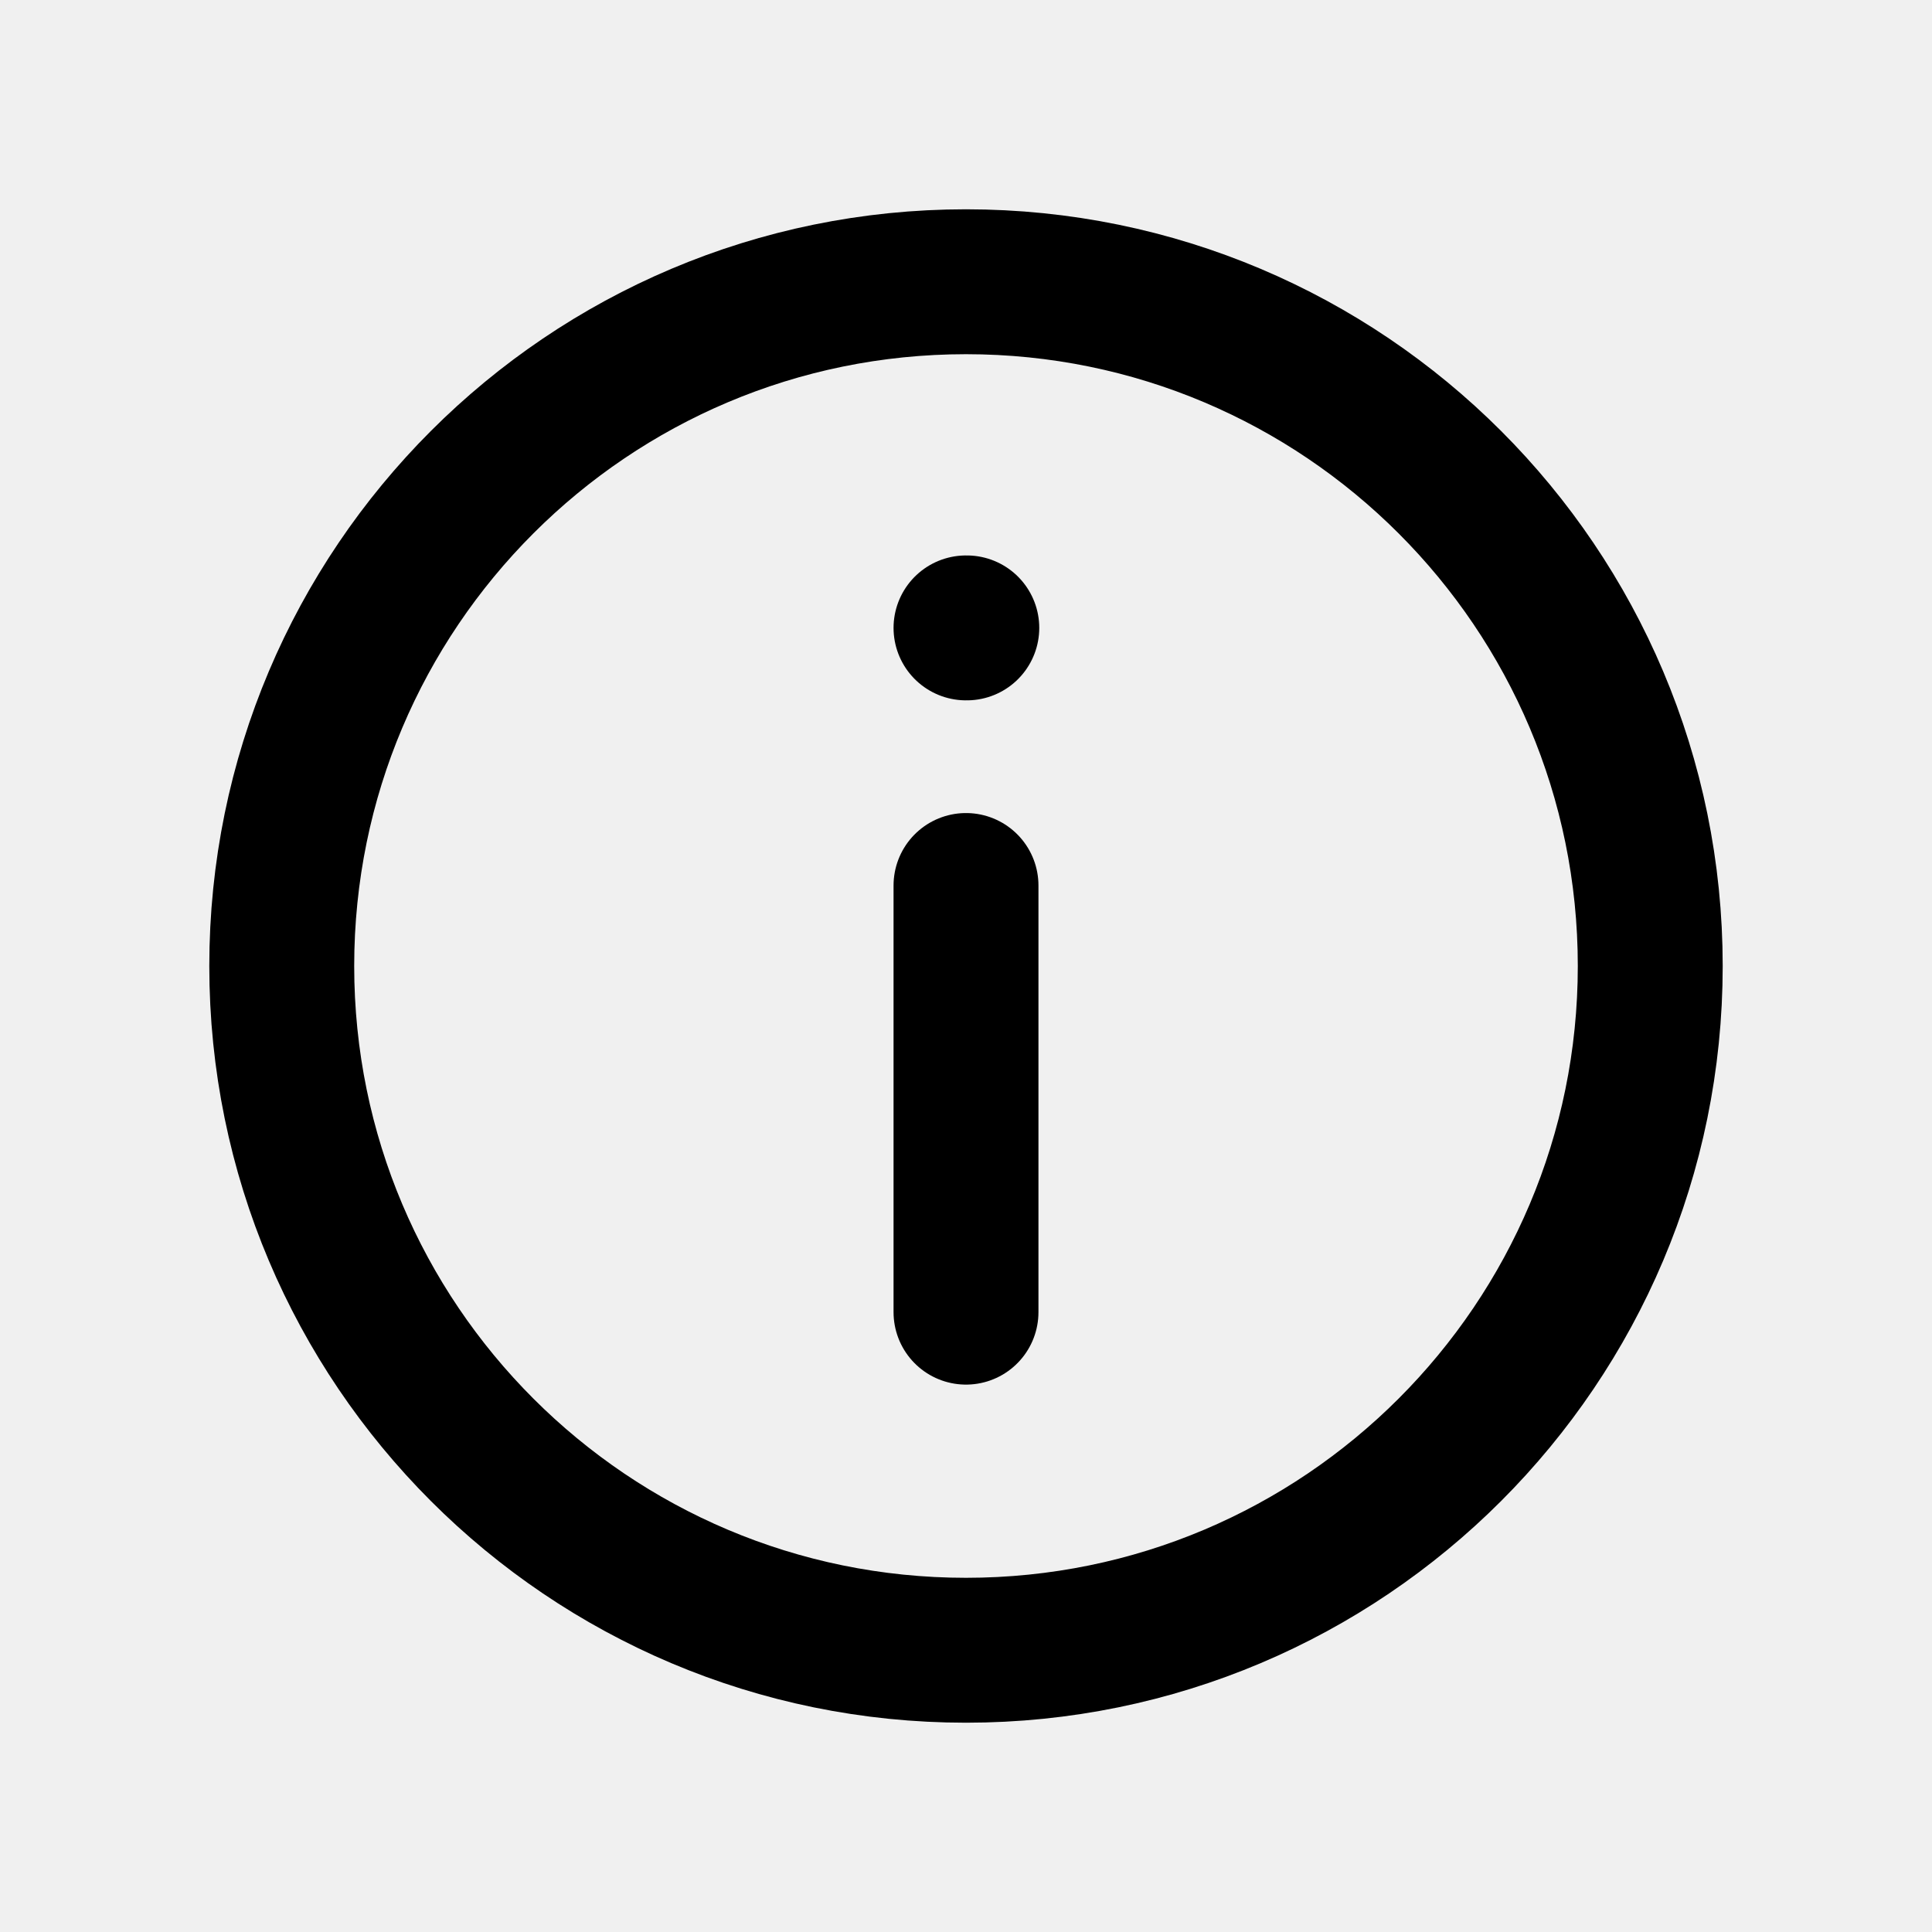
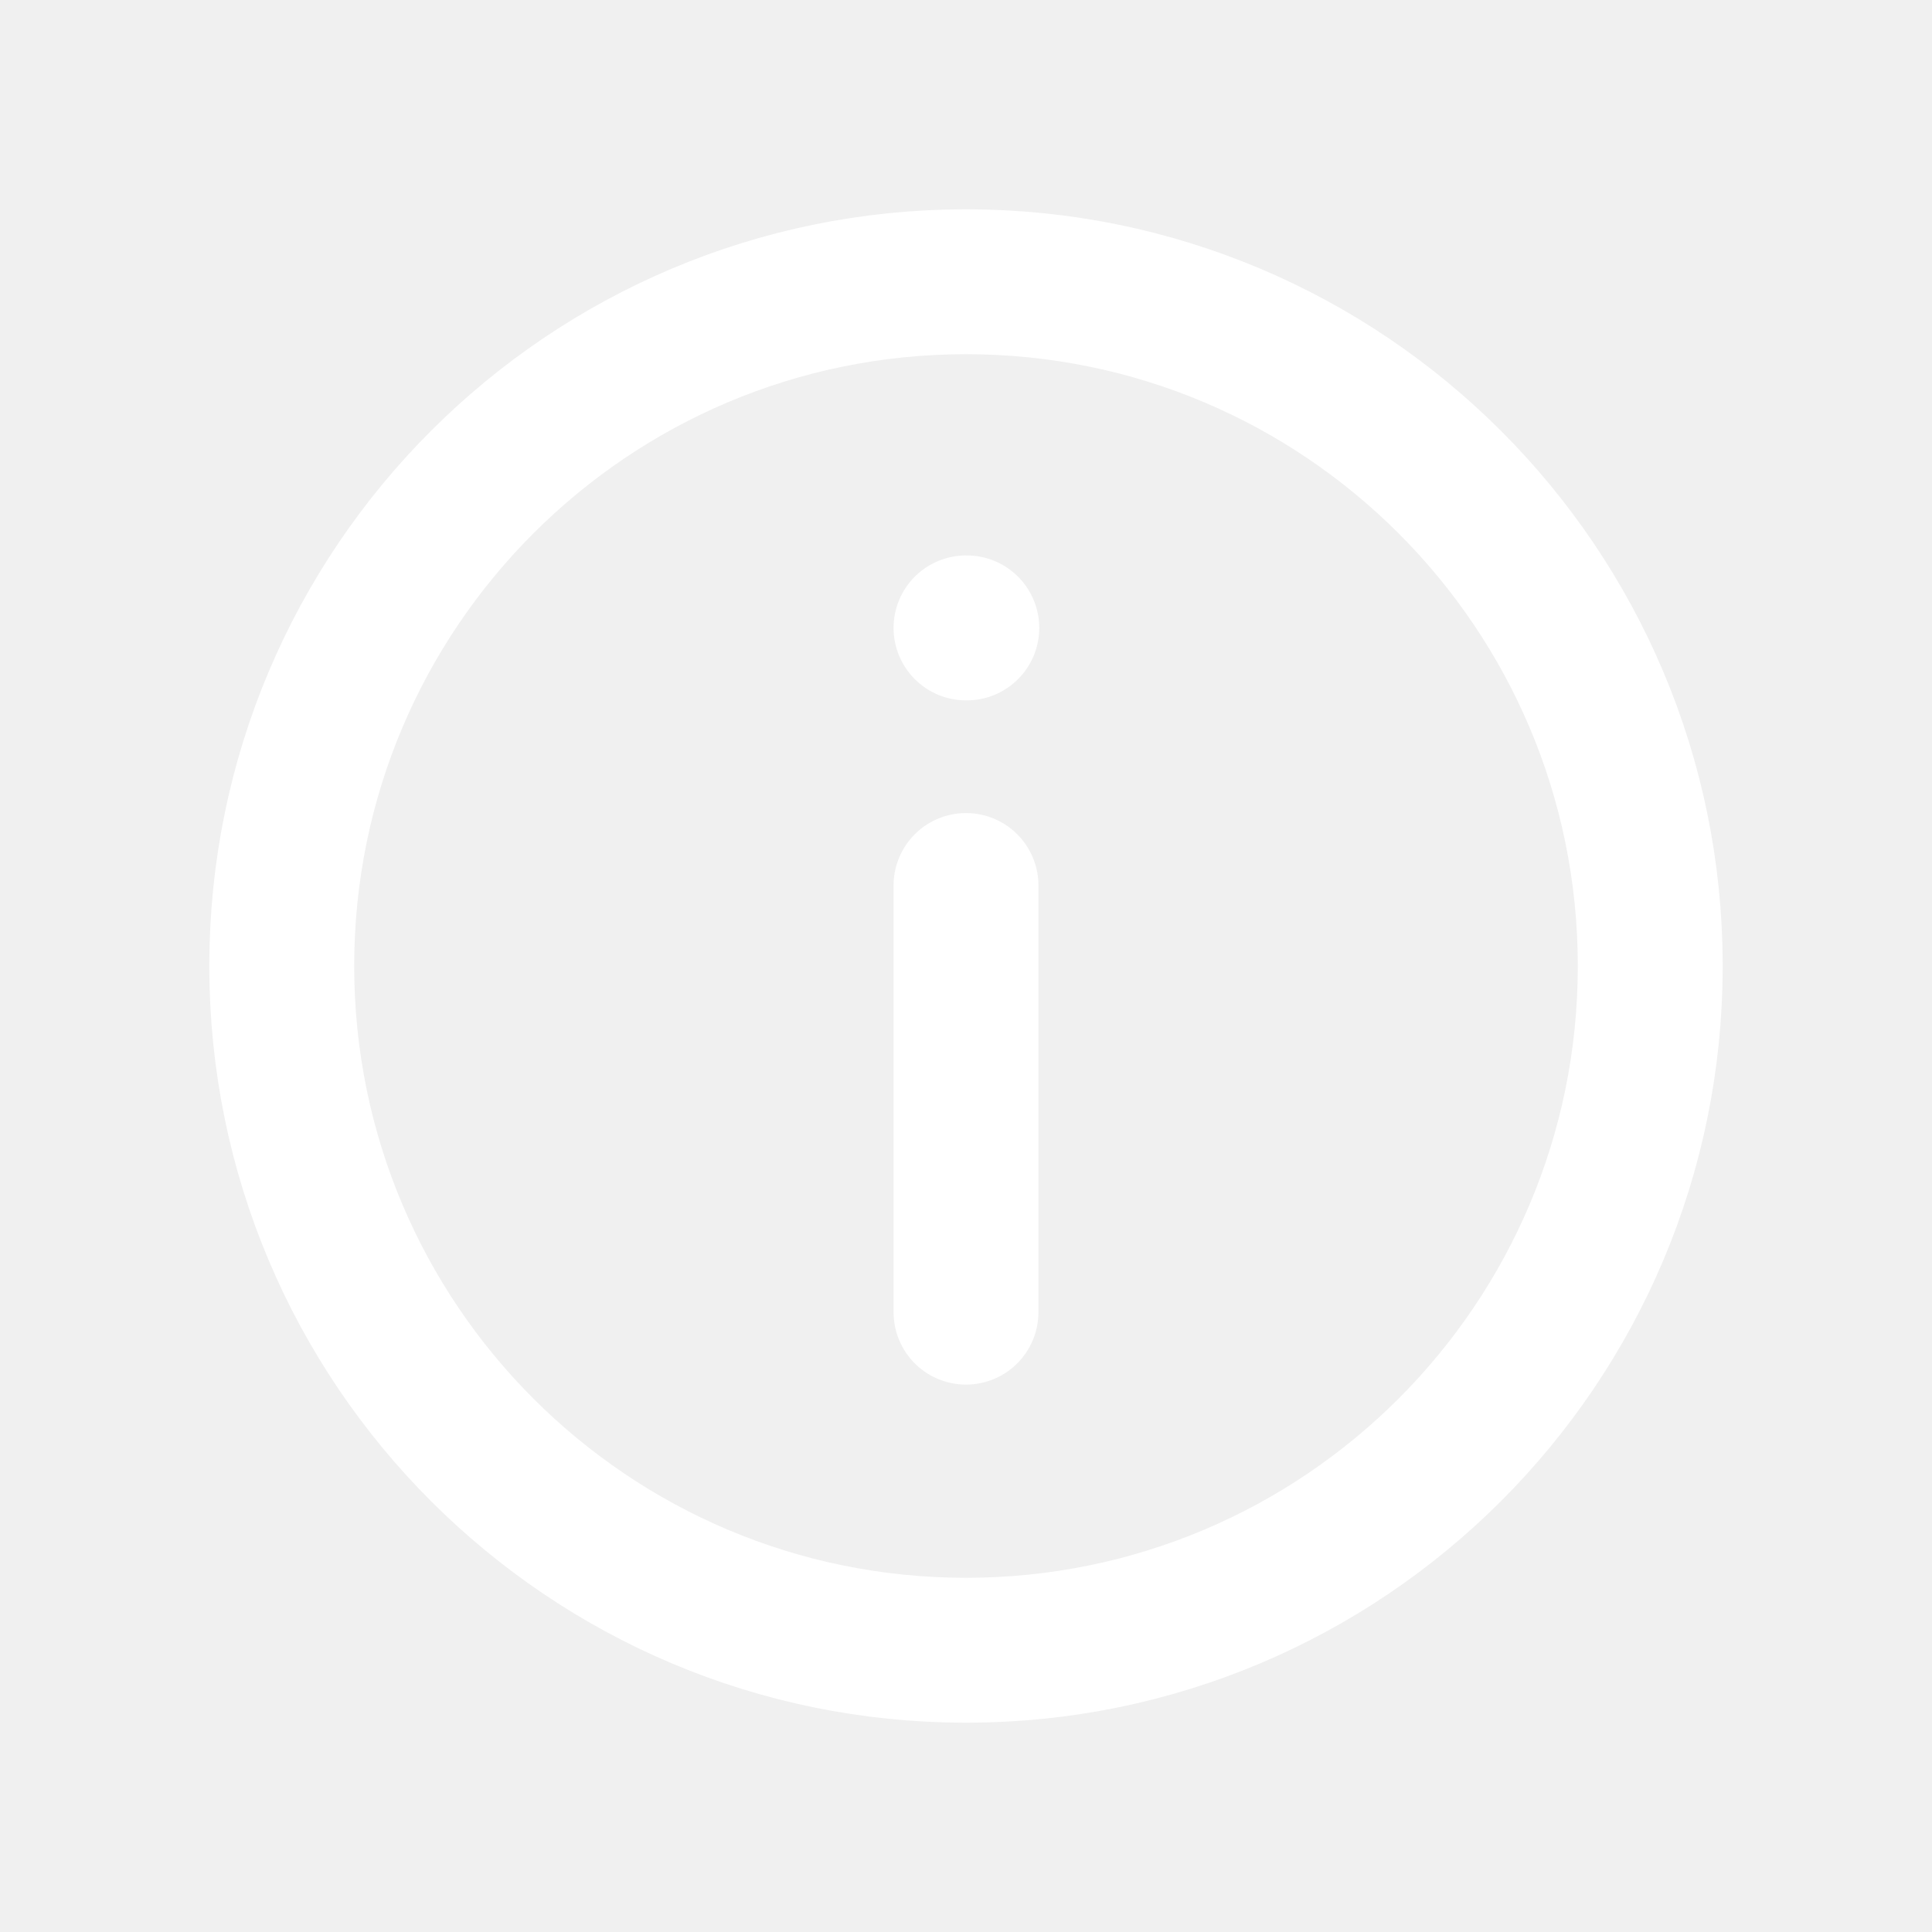
- <svg xmlns="http://www.w3.org/2000/svg" viewBox="0 0 24 24" fill="none" stroke="currentColor" stroke-width="1.8" stroke-linecap="round" stroke-linejoin="round">
+ <svg xmlns="http://www.w3.org/2000/svg" viewBox="0 0 24 24" fill="none" stroke="#ffffff" stroke-width="1.8" stroke-linecap="round" stroke-linejoin="round">
  <circle cx="12" cy="12" r="8.5" />
  <path d="M12 11v5.3" />
  <path d="M12 7.8h.01" />
</svg>
